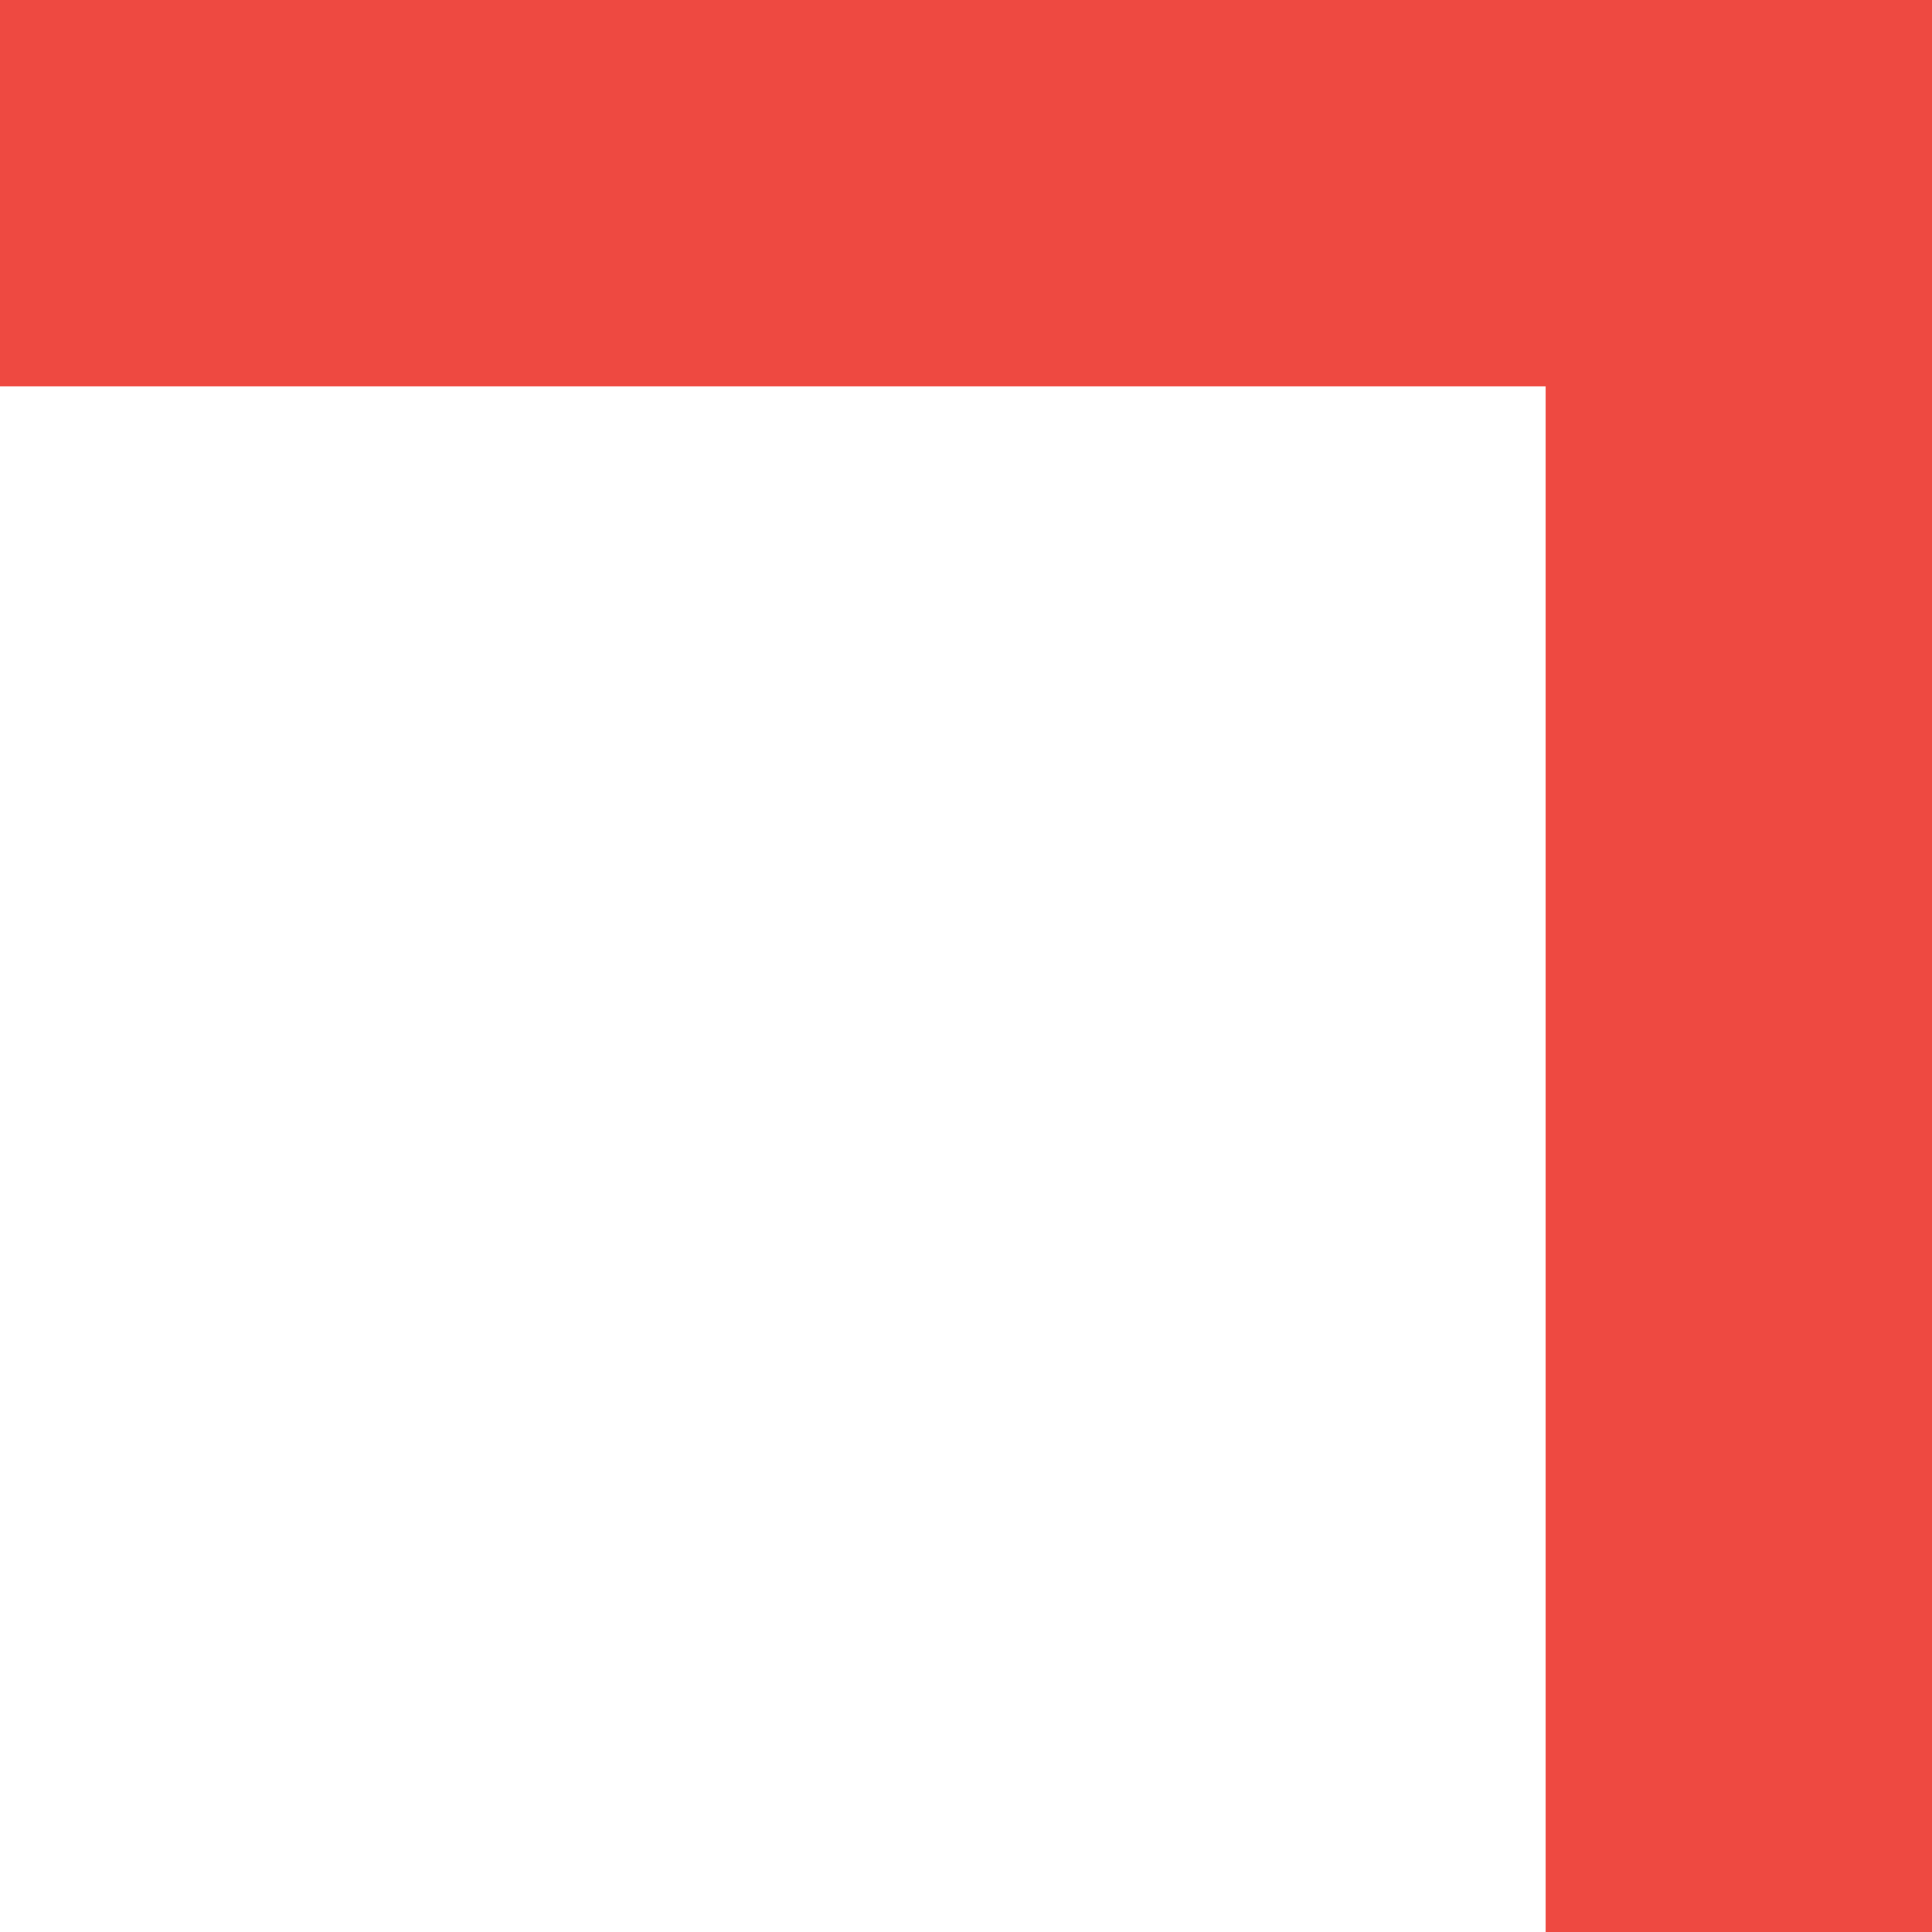
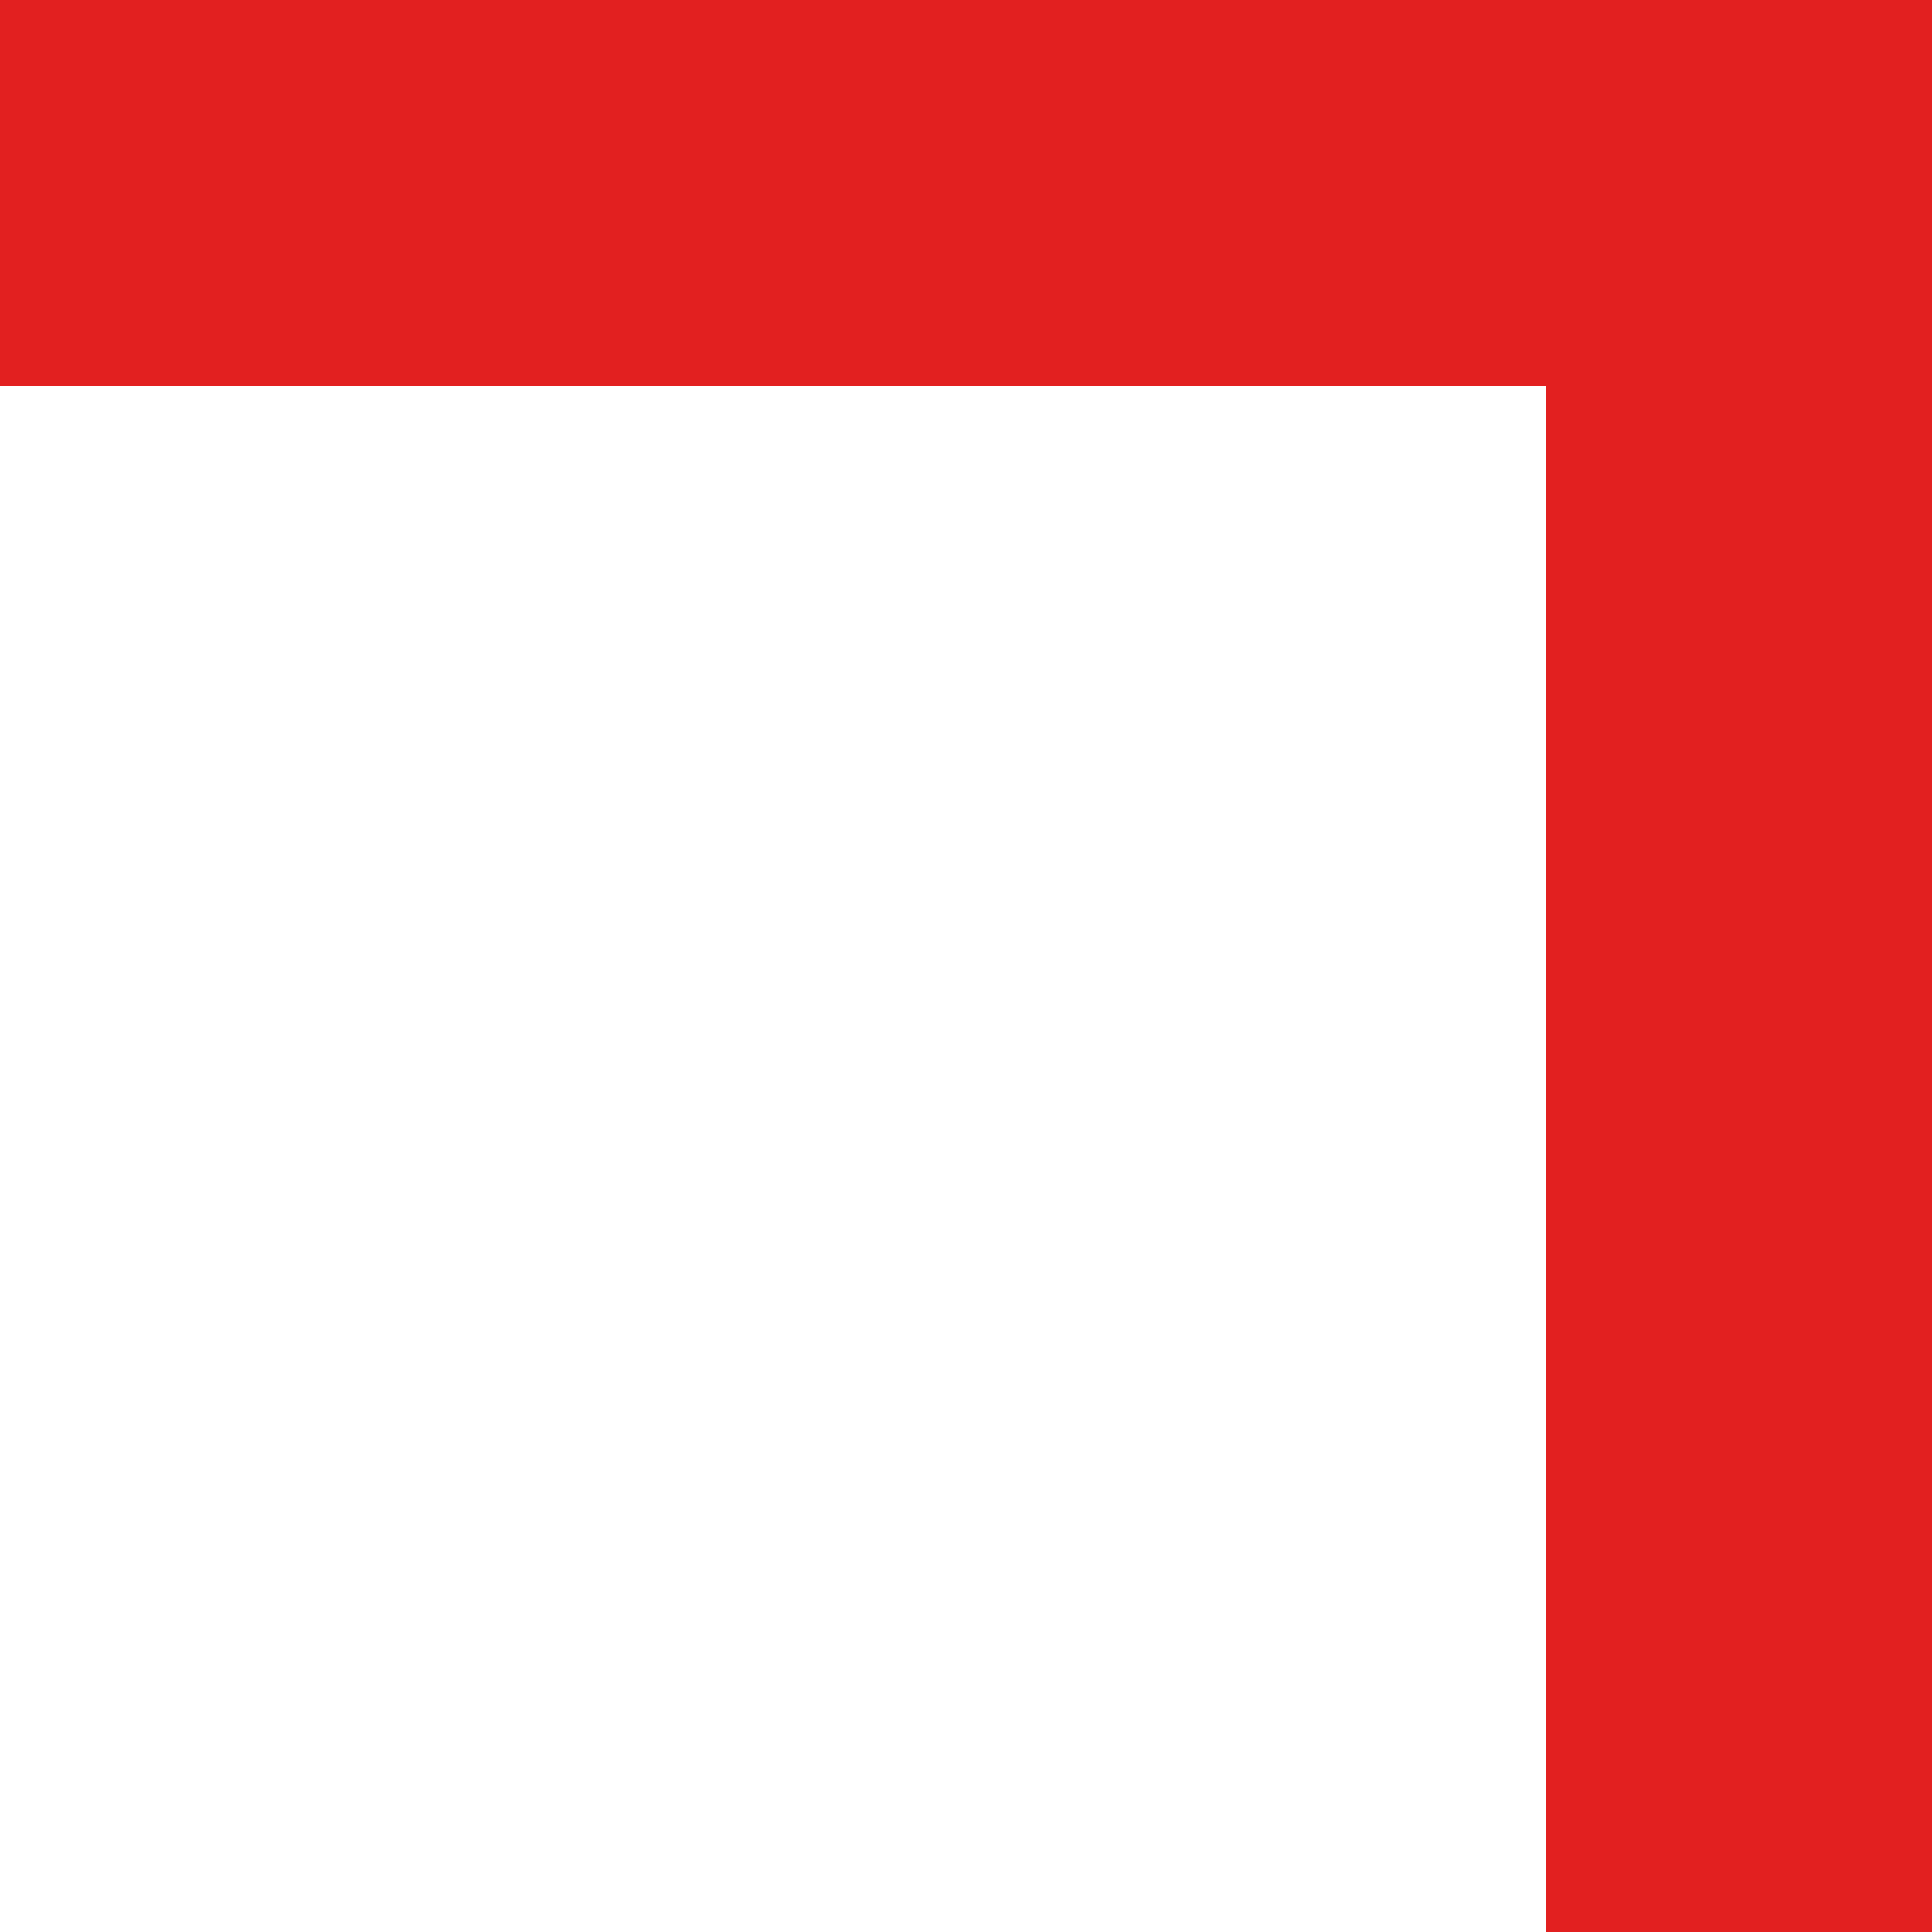
<svg xmlns="http://www.w3.org/2000/svg" width="15" height="15" viewBox="0 0 15 15" fill="none">
-   <rect width="3" height="15" transform="matrix(-1 0 0 1 15 0)" fill="#EE4941" />
-   <rect width="3" height="15" transform="matrix(-4.37114e-08 -1 -1 4.37114e-08 15 3)" fill="#EE4941" />
+   <rect width="3" height="15" transform="matrix(-1 0 0 1 15 0)" fill="#E22020" />
+   <rect width="3" height="15" transform="matrix(-4.37114e-08 -1 -1 4.37114e-08 15 3)" fill="#E22020" />
</svg>
